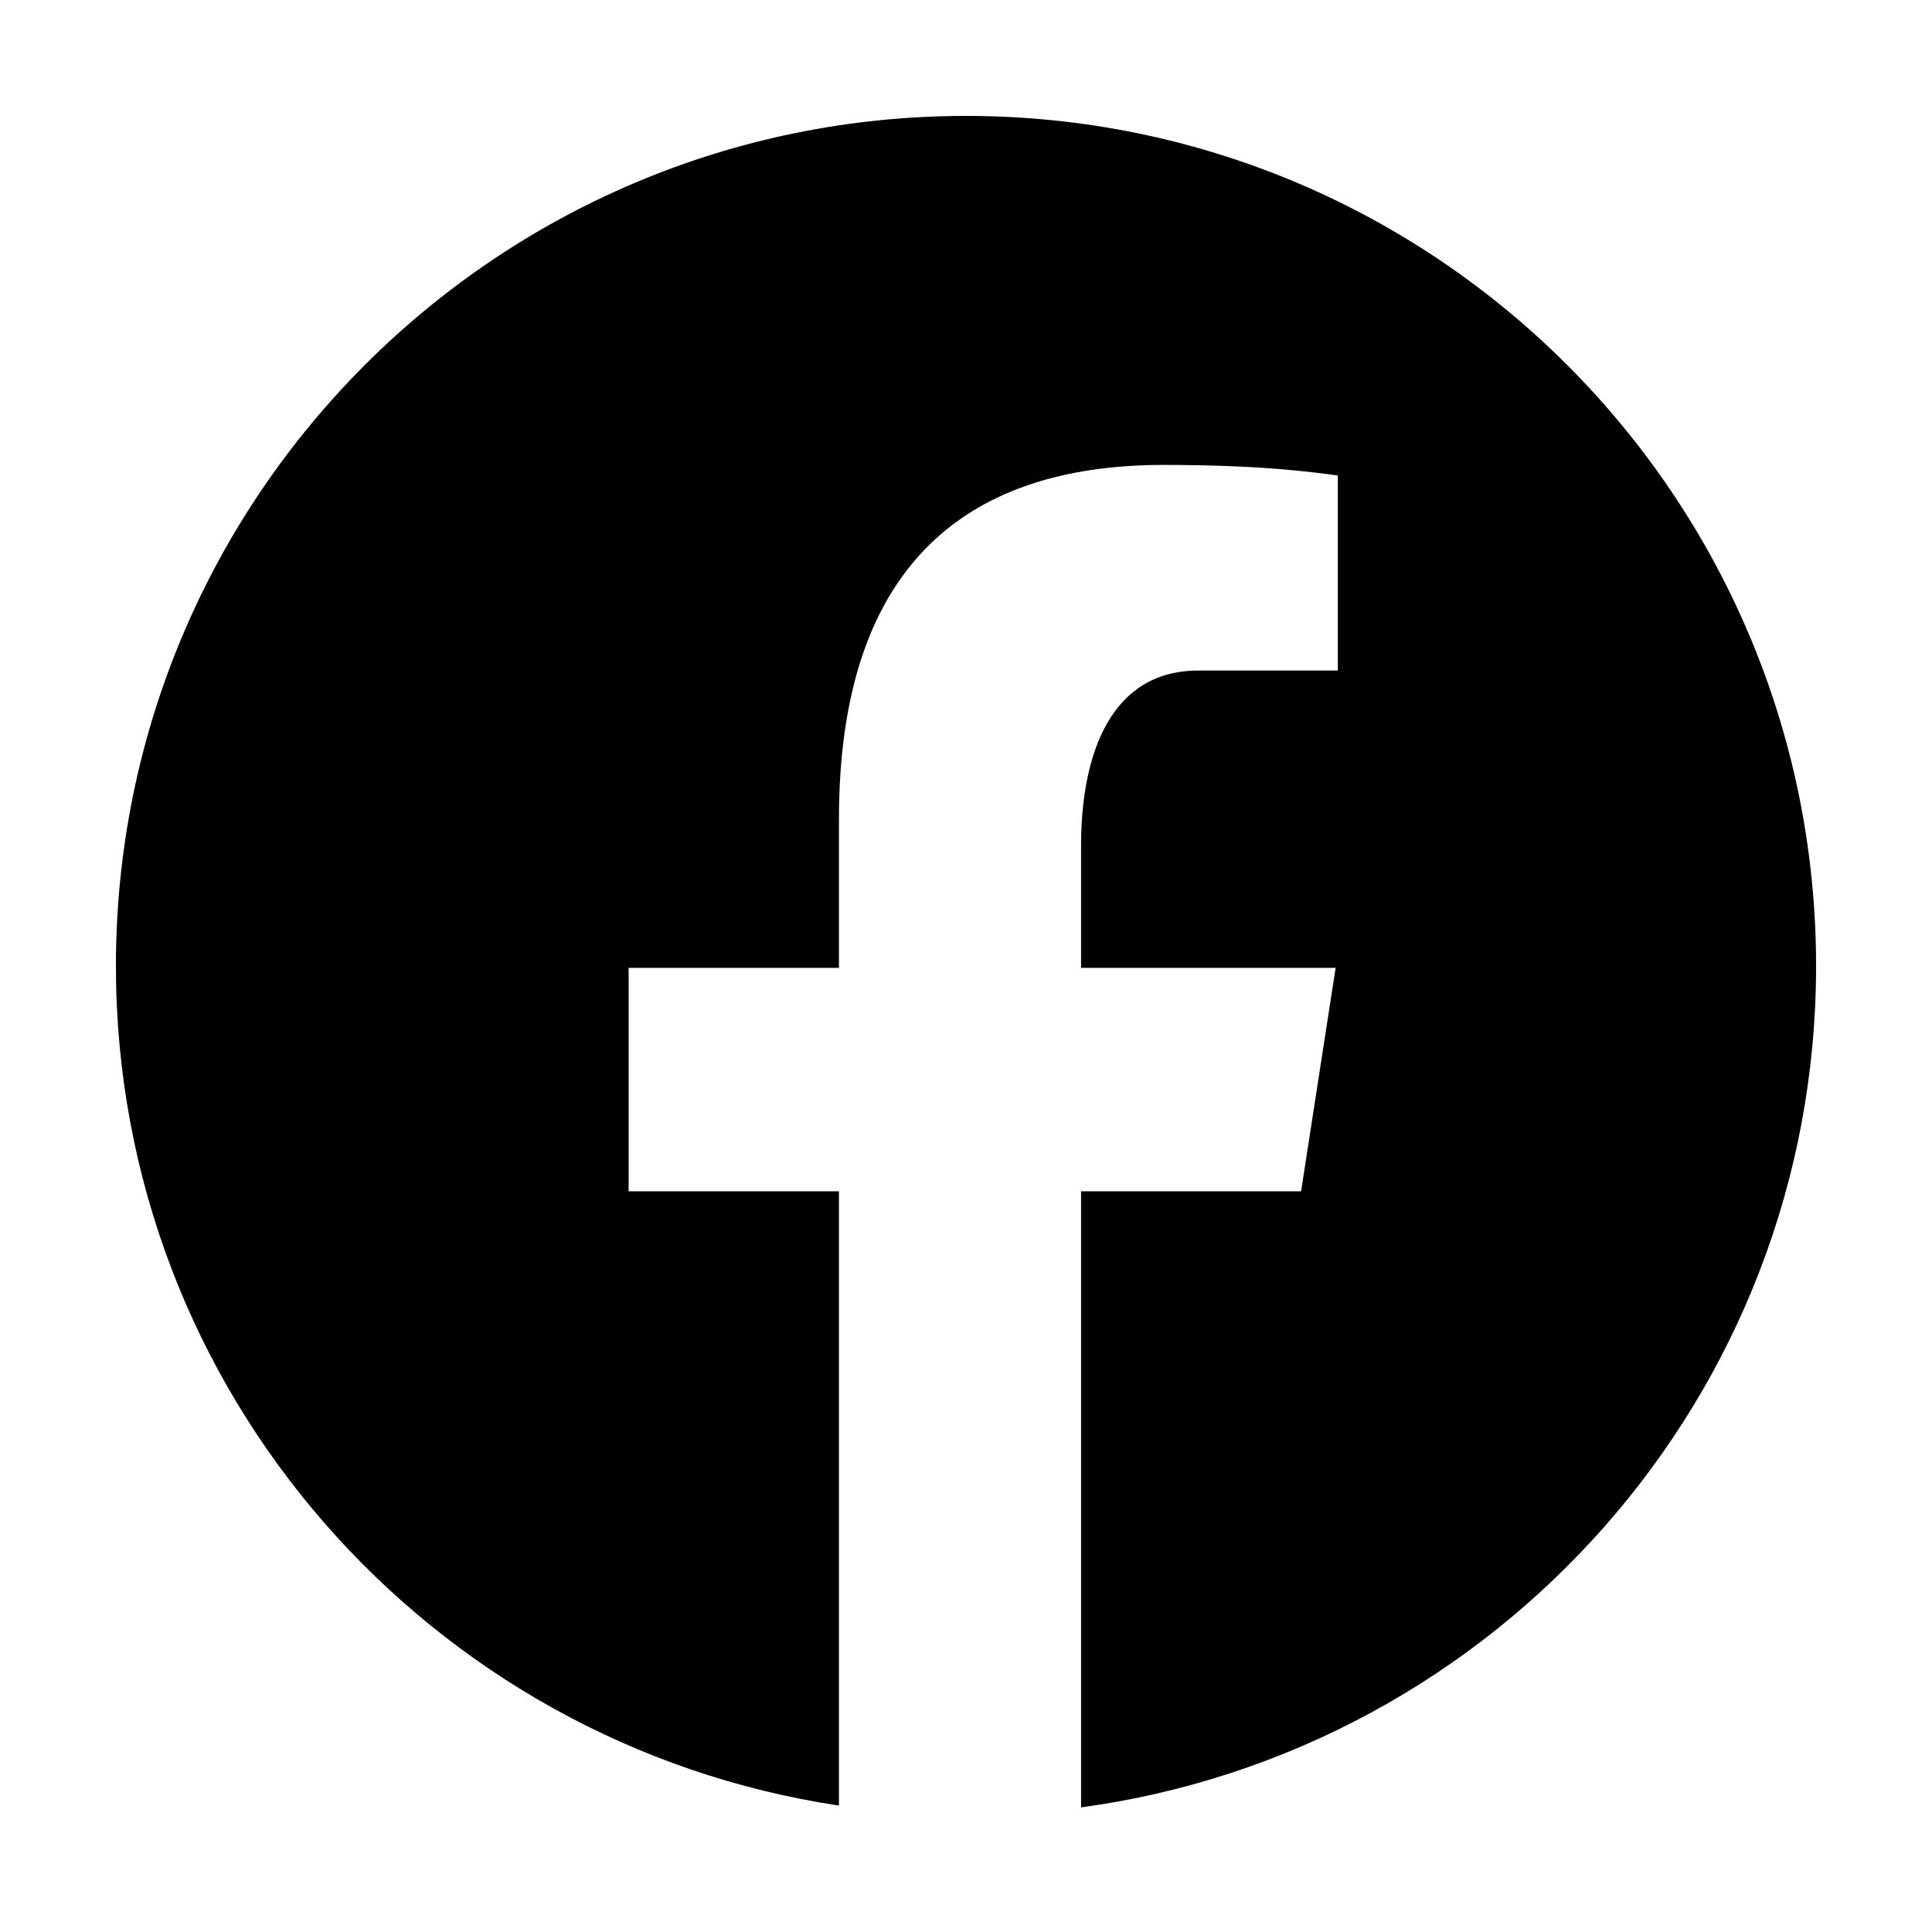
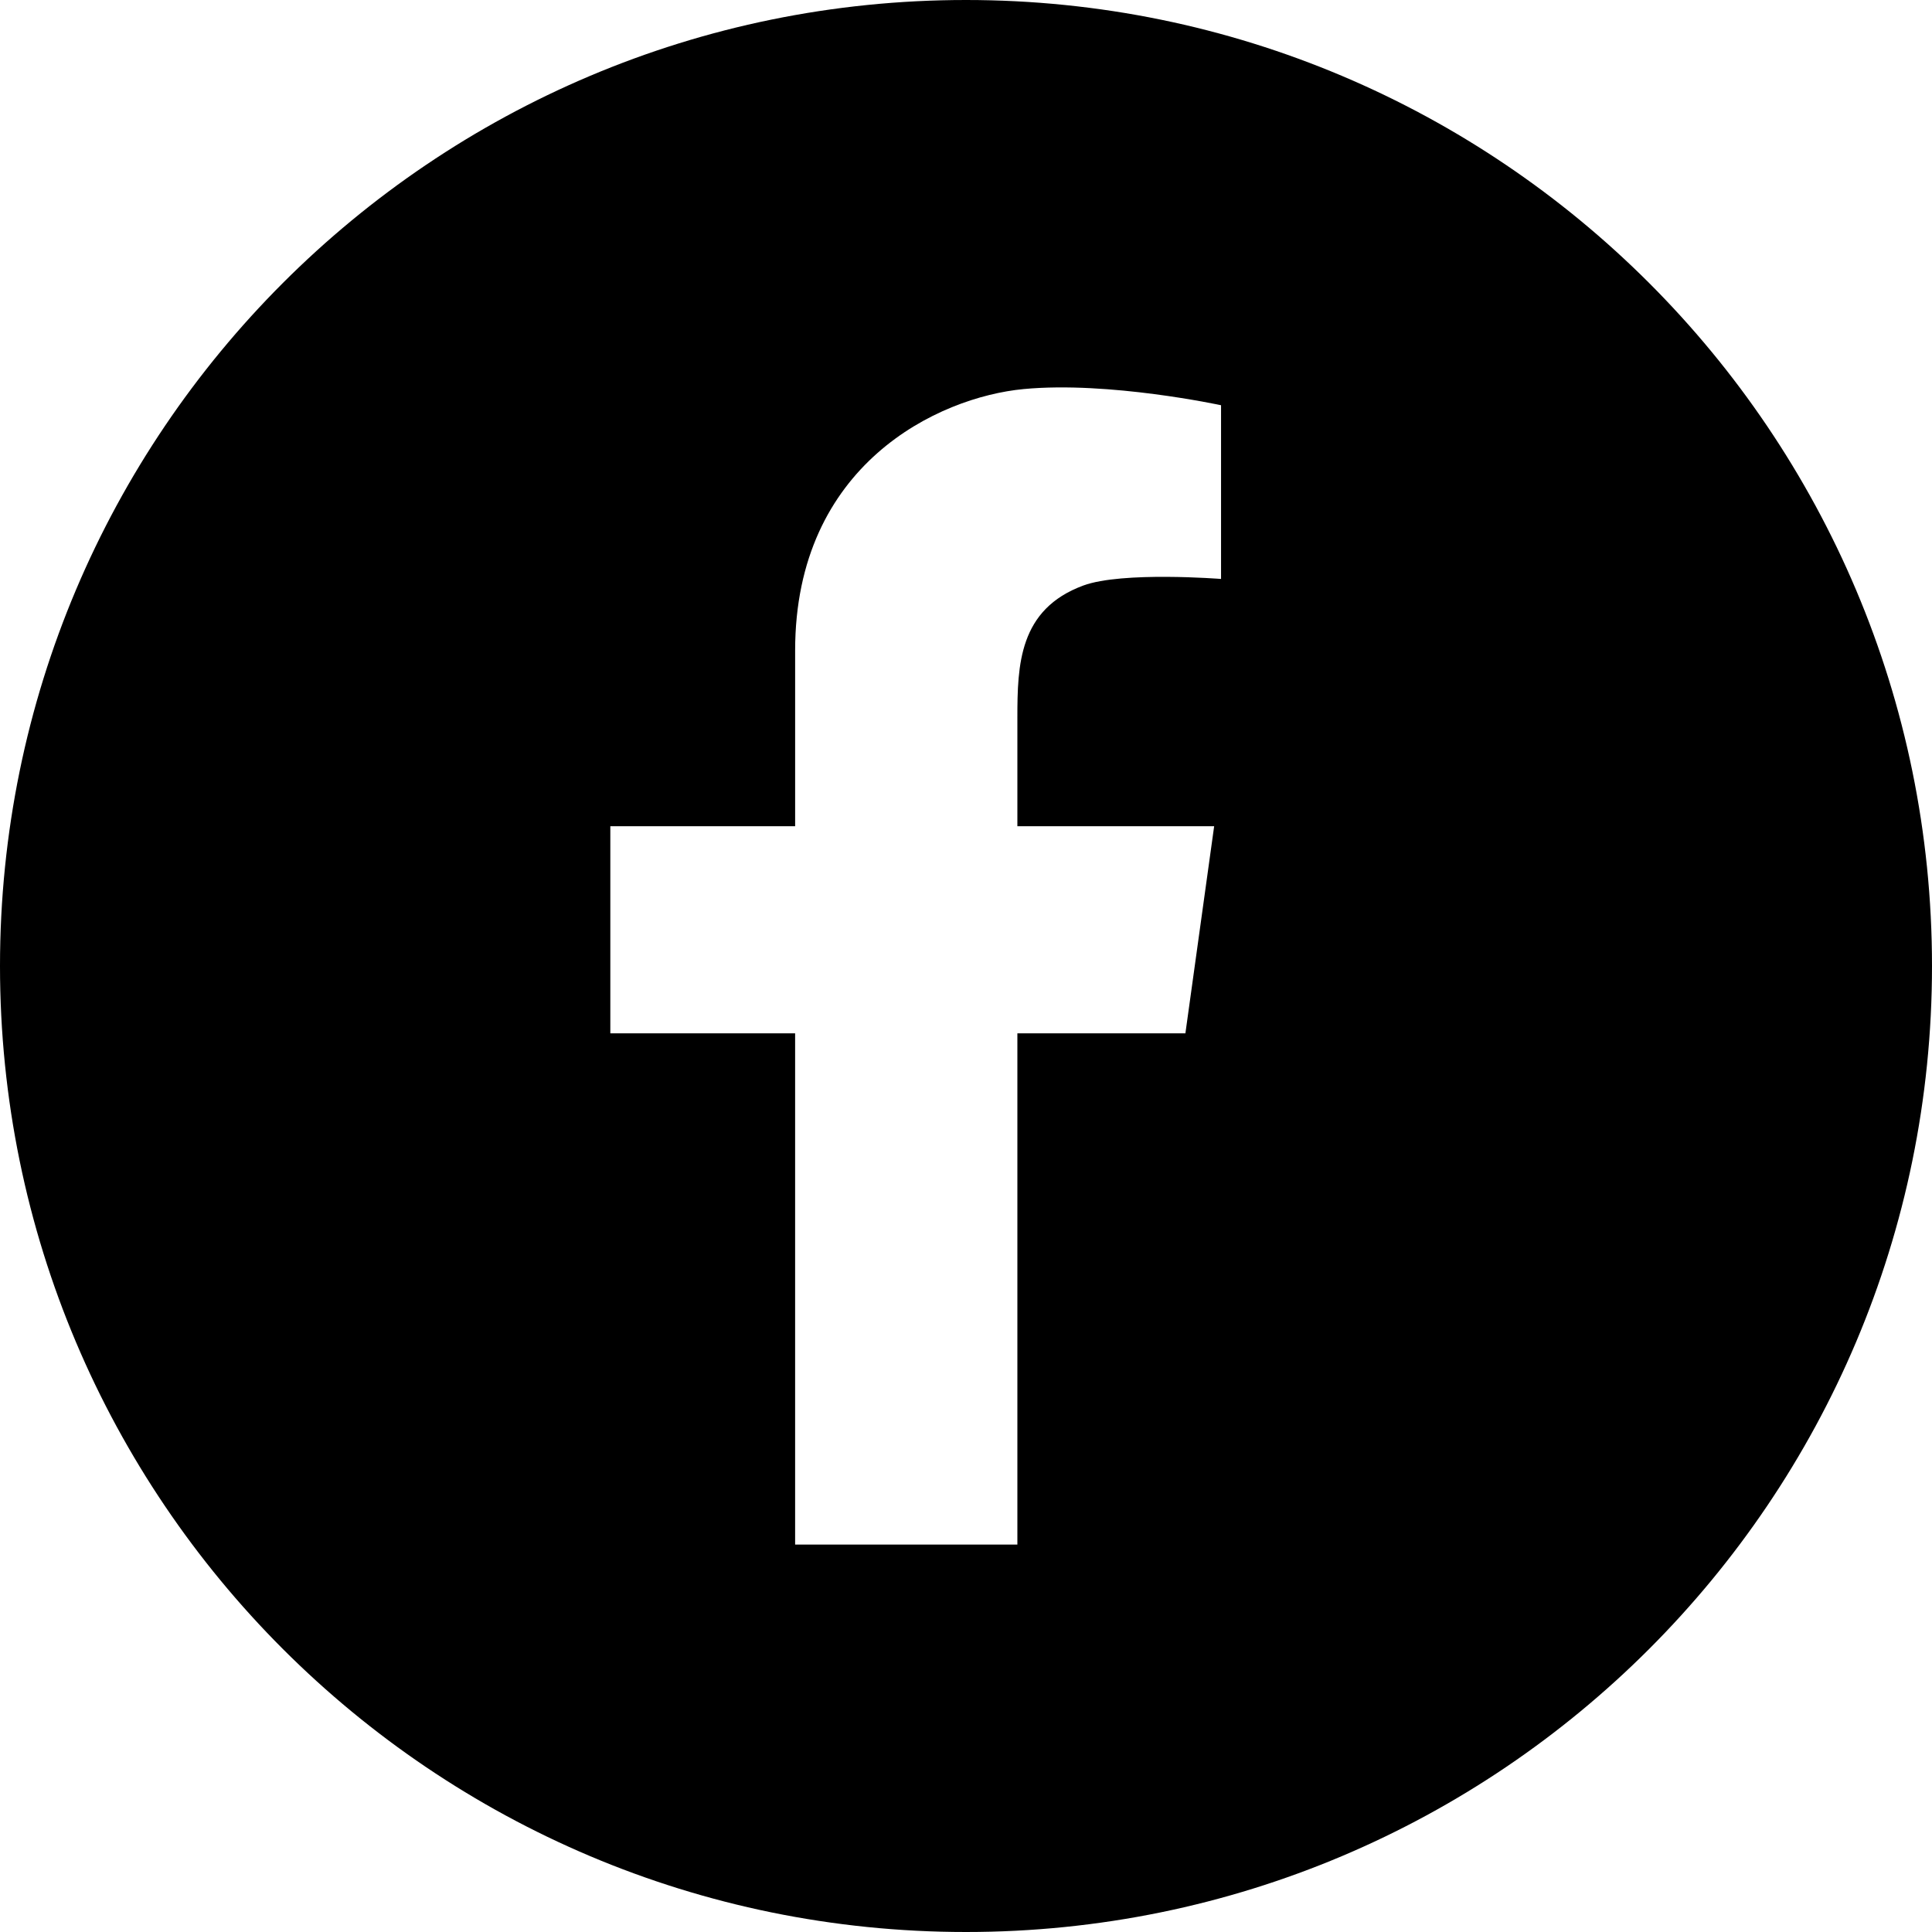
- <svg xmlns="http://www.w3.org/2000/svg" viewBox="0 0 50 50" width="50px" height="50px">
-   <path d="M25,3C12.85,3,3,12.85,3,25c0,11.03,8.125,20.137,18.712,21.728V30.831h-5.443v-5.783h5.443v-3.848 c0-6.371,3.104-9.168,8.399-9.168c2.536,0,3.877,0.188,4.512,0.274v5.048h-3.612c-2.248,0-3.033,2.131-3.033,4.533v3.161h6.588 l-0.894,5.783h-5.694v15.944C38.716,45.318,47,36.137,47,25C47,12.85,37.15,3,25,3z" />
+ <svg xmlns="http://www.w3.org/2000/svg" data-name="Layer 1" id="Layer_1" viewBox="0 0 512 512">
+   <path d="M256,0C114.615,0,0,114.615,0,256S114.615,512,256,512,512,397.385,512,256,397.385,0,256,0Zm67.59,153.428s-26.194-2.064-36.513,1.746c-17.056,6.3-17.462,21.034-17.462,35.084v28.694h52.149l-7.62,54.888H269.615V409.333h-58.9V273.84H161.744V218.952h48.974V172.4c0-49.292,37.942-67.151,60.563-69.294s52.309,4.286,52.309,4.286Z" />
</svg>
